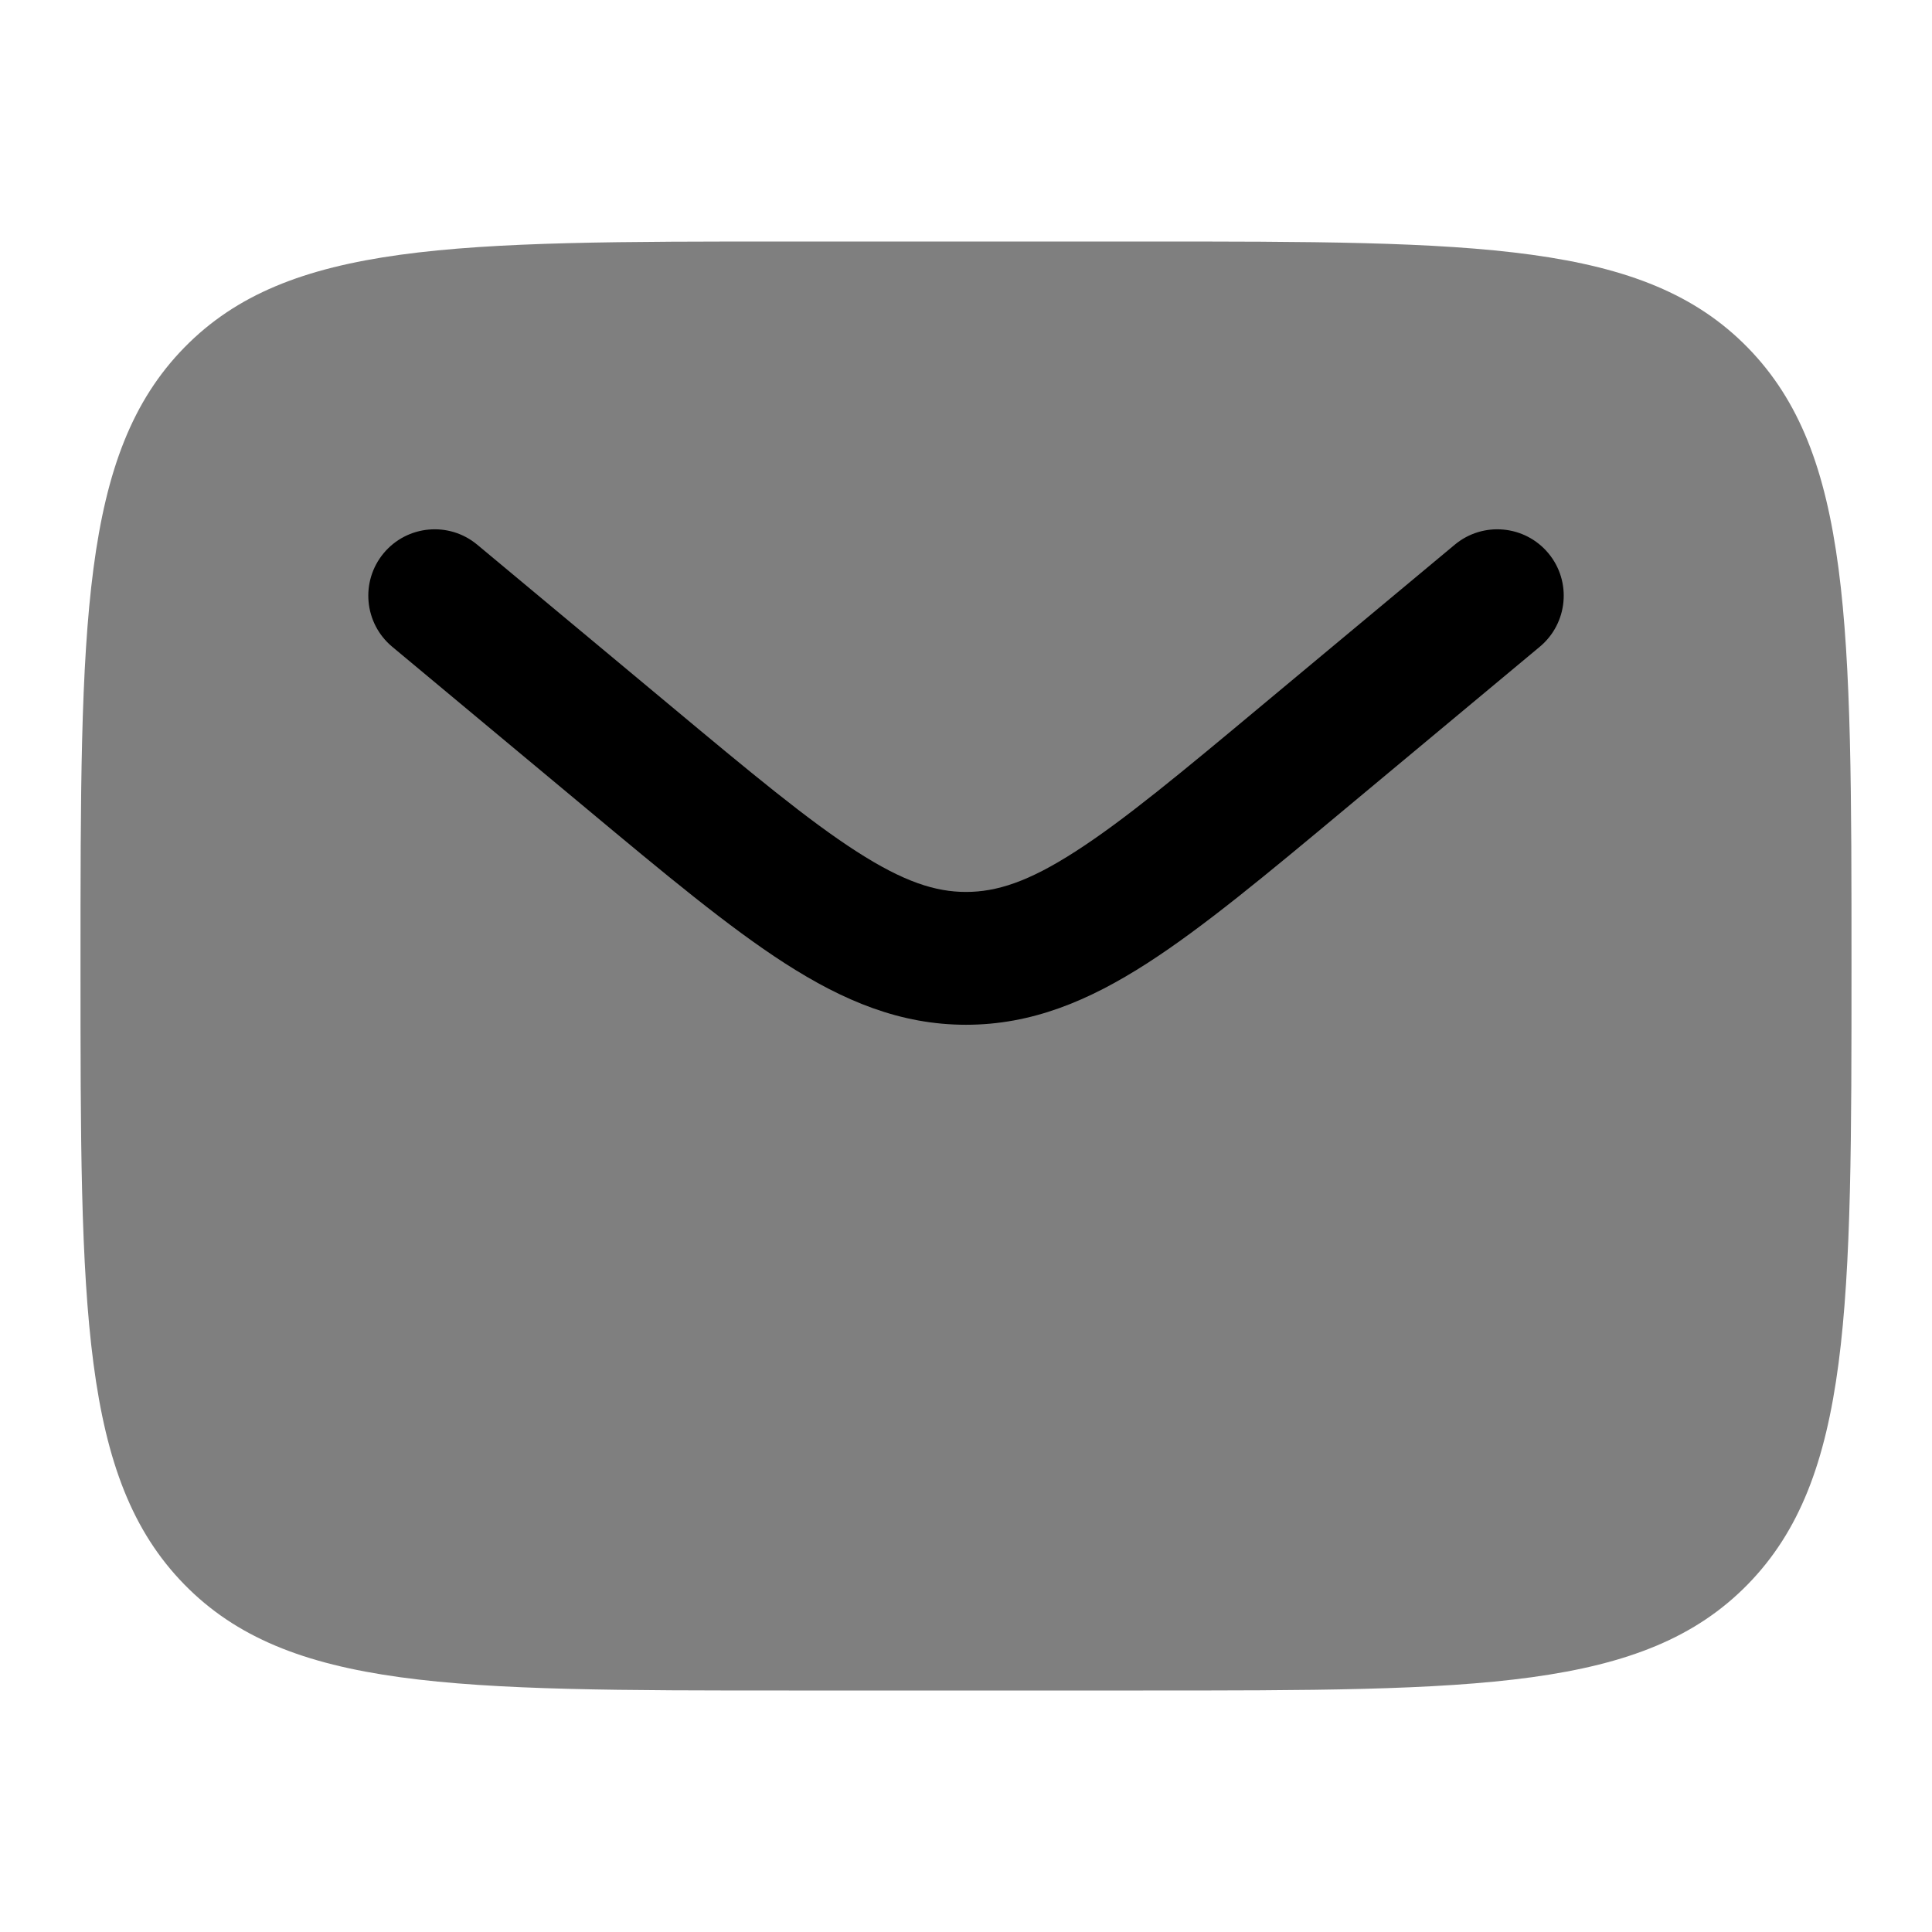
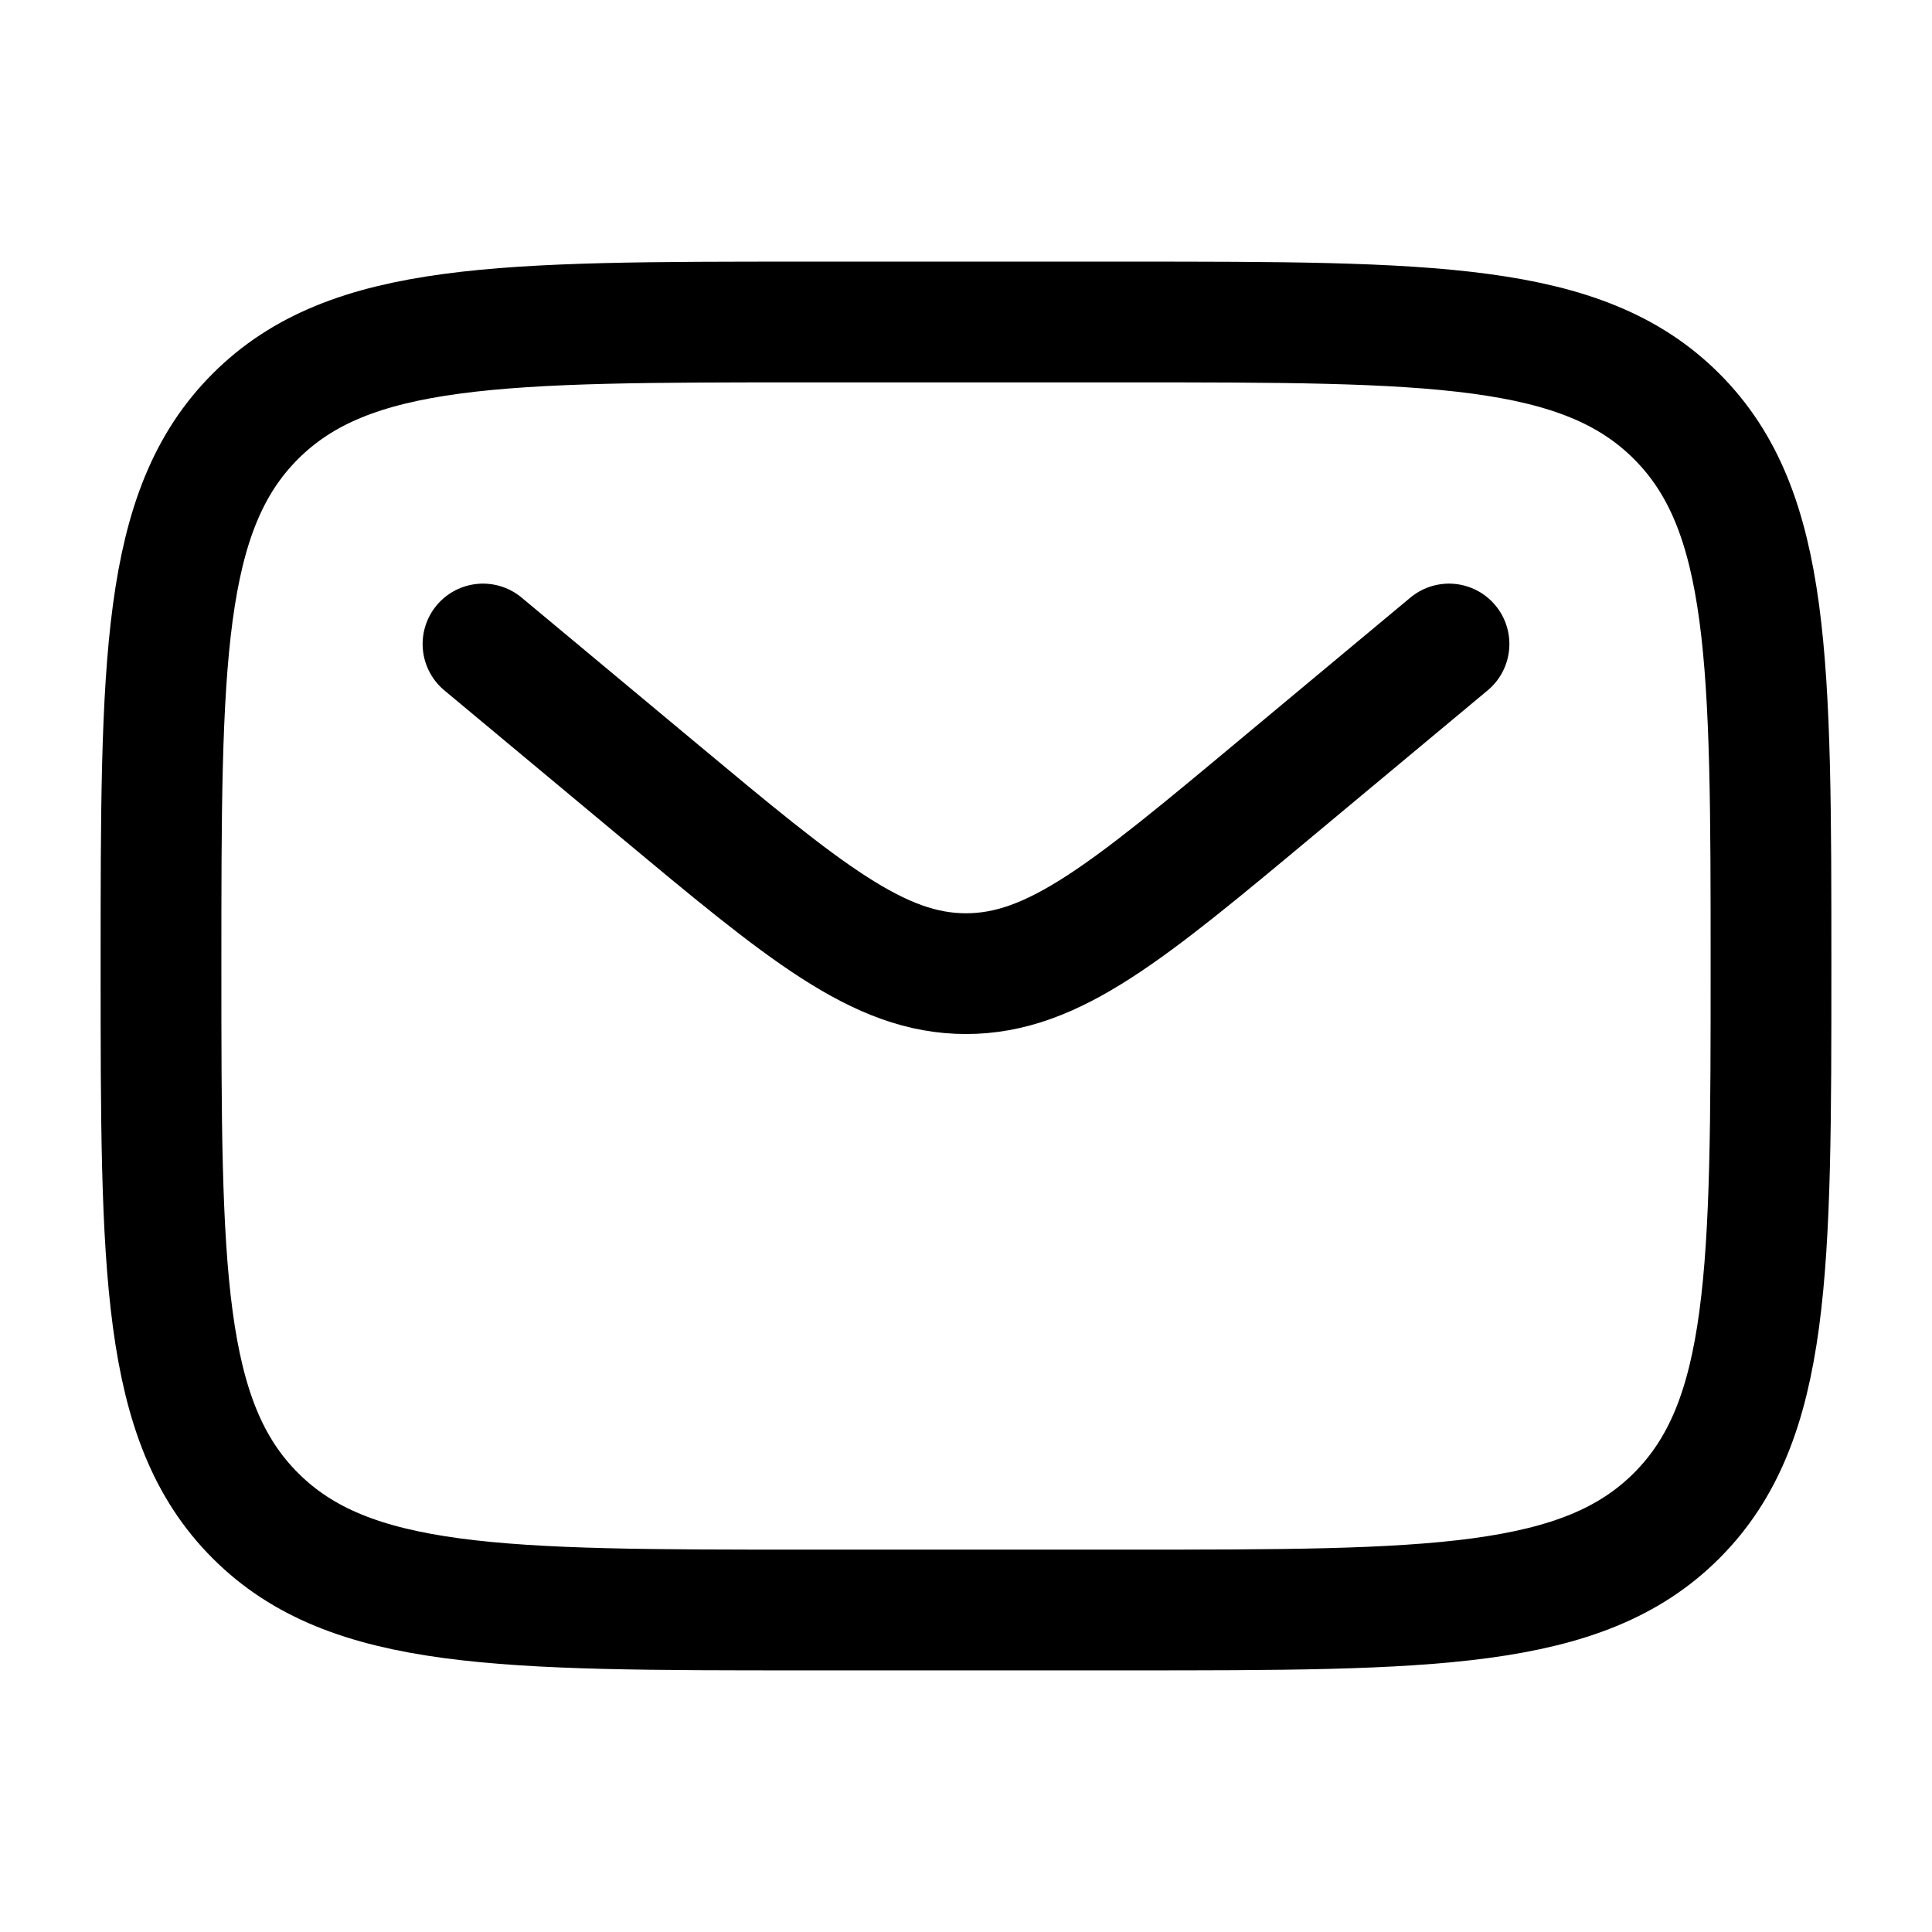
<svg xmlns="http://www.w3.org/2000/svg" width="1em" height="1em" viewBox="0 0 24 24">
-   <path fill="currentColor" d="M14.2 3H9.8C5.652 3 3.577 3 2.289 4.318C1 5.636 1 7.757 1 12C1 16.243 1 18.364 2.289 19.682C3.577 21 5.652 21 9.8 21H14.2C18.348 21 20.422 21 21.711 19.682C23 18.364 23 16.243 23 12C23 7.757 23 5.636 21.711 4.318C20.422 3 18.348 3 14.2 3Z" opacity=".5" />
-   <path fill="currentColor" d="M19.128 8.034C19.478 7.742 19.526 7.222 19.234 6.872C18.942 6.522 18.422 6.475 18.072 6.766L15.697 8.745C14.671 9.601 13.959 10.193 13.357 10.579C12.775 10.954 12.38 11.08 12 11.08C11.621 11.08 11.226 10.954 10.643 10.579C10.042 10.193 9.329 9.601 8.303 8.745L5.928 6.766C5.578 6.475 5.058 6.522 4.766 6.872C4.475 7.222 4.522 7.742 4.872 8.034L7.288 10.047C8.263 10.86 9.053 11.518 9.751 11.967C10.477 12.434 11.185 12.73 12 12.73C12.815 12.73 13.523 12.434 14.249 11.967C14.947 11.518 15.737 10.86 16.712 10.047L19.128 8.034Z" />
+   <g fill="none" stroke="currentColor" stroke-linecap="round" stroke-width="1.5">
+     <path d="M10 20H14C17.771 20 19.657 20 20.828 18.828C22 17.657 22 15.771 22 12C22 8.229 22 6.343 20.828 5.172C19.657 4 17.771 4 14 4H10C6.229 4 4.343 4 3.172 5.172C2 6.343 2 8.229 2 12C2 15.771 2 17.657 3.172 18.828C4.343 20 6.229 20 10 20Z" />
+     <path d="M6 8L8.159 9.799C9.996 11.33 10.914 12.095 12 12.095C13.086 12.095 14.005 11.33 15.841 9.799L18 8" />
+   </g>
</svg>
